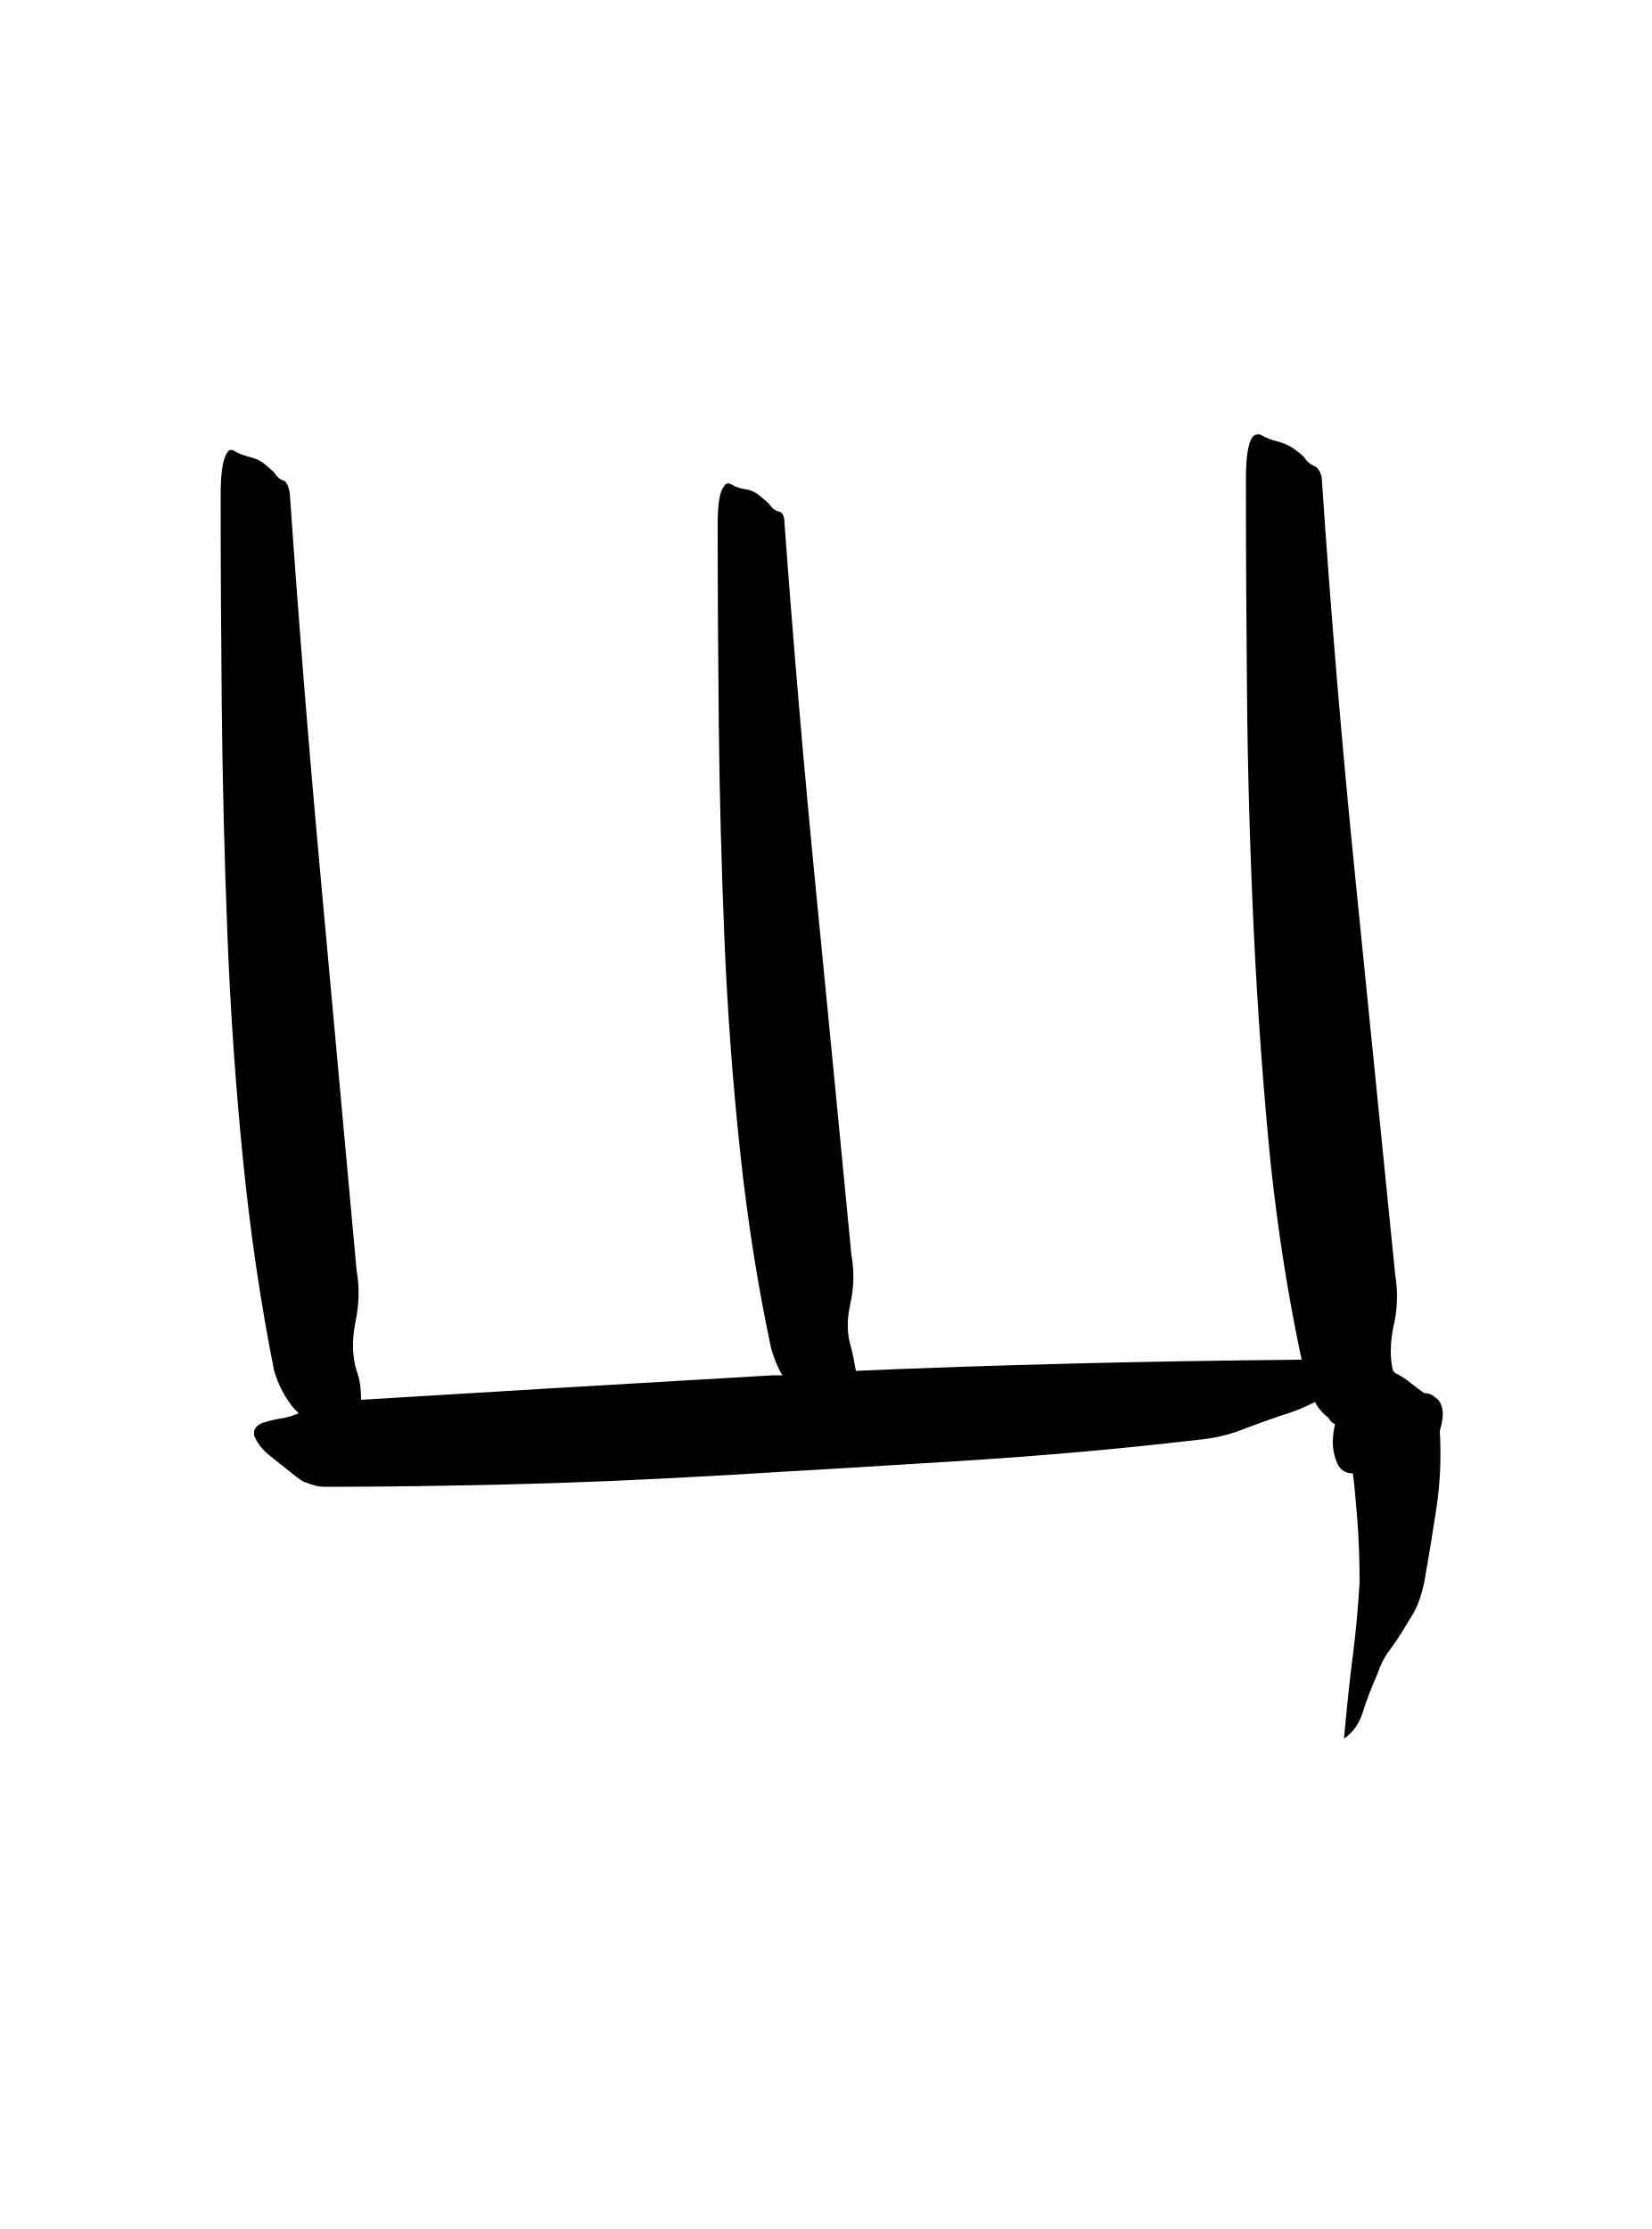
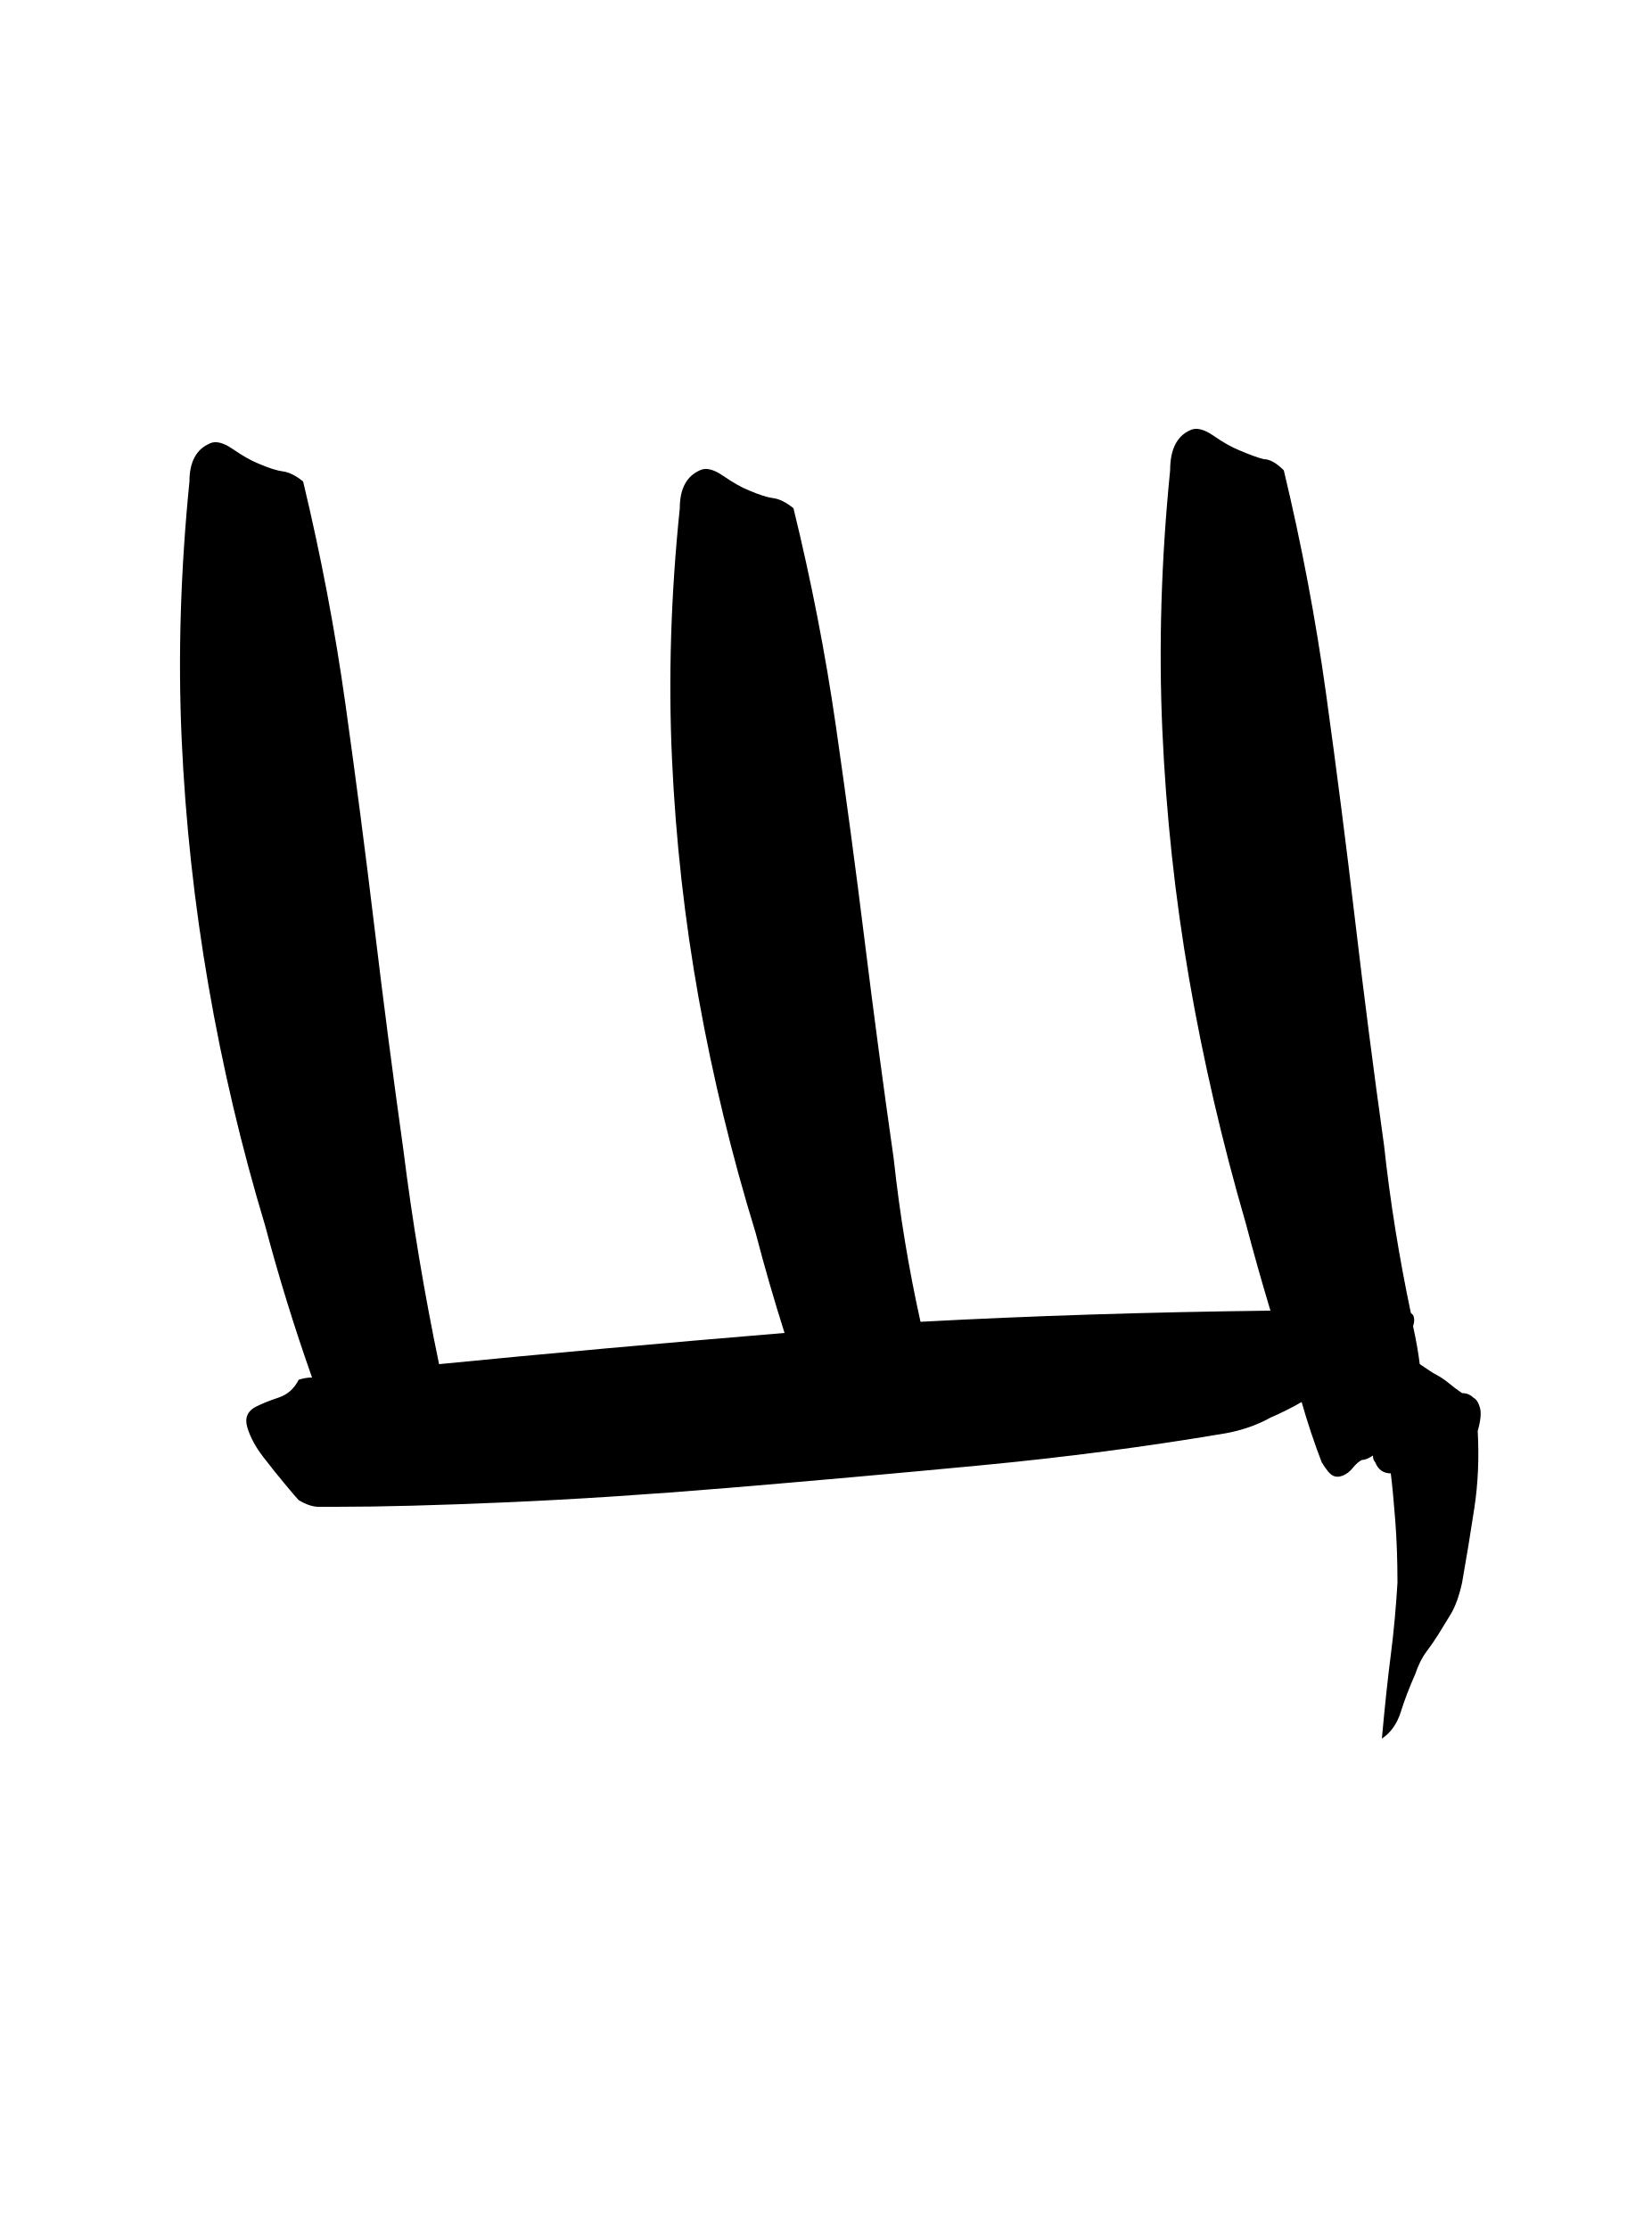
<svg xmlns="http://www.w3.org/2000/svg" viewBox="-50 -650 741 1000">
  <g transform="scale(1,-1)">
-     <path d="M558 257Q567 168 576 78Q578 66 575 54Q573 43 575 35Q575 35 576 34Q580 32 583.0 29.5Q586 27 589 25Q592 25 594 23Q596 22 597.0 18.5Q598 15 596 8Q597 -10 594.5 -26.5Q592 -43 589 -60Q587 -69 584.0 -74.0Q581 -79 578.5 -83.0Q576 -87 573.0 -91.0Q570 -95 568 -101Q564 -110 561.5 -118.0Q559 -126 553 -130Q555 -108 557.0 -92.5Q559 -77 560 -60Q560 -45 559.0 -32.0Q558 -19 557 -11Q552 -11 550.0 -6.5Q548 -2 548 3Q548 7 549 11Q547 12 546 14Q542 17 540 21Q532 17 525 15Q516 12 507.0 8.5Q498 5 487 4Q436 -2 380.0 -5.5Q324 -9 272.0 -12.0Q220 -15 176.0 -16.0Q132 -17 104 -17H95Q92 -17 87 -15Q86 -15 81.0 -11.0Q76 -7 71.0 -3.0Q66 1 64 6Q64 7 64 8Q65 11 69 12Q72 13 78 14Q82 15 84 16Q83 17 82 18Q76 25 73 35Q64 80 59.0 130.0Q54 180 52.0 231.5Q50 283 49.5 333.0Q49 383 49 428Q49 443 52 447Q53 449 55.5 447.5Q58 446 62.0 445.0Q66 444 68.5 442.0Q71 440 73 438Q75 435 77.0 434.5Q79 434 80 429Q86 342 94.0 255.0Q102 168 110 80Q112 69 109.5 57.0Q107 45 110 35Q112 30 112 22Q193 27 297 33Q299 33 301 33Q298 38 296 45Q287 87 282.0 134.0Q277 181 275.0 229.5Q273 278 272.5 325.0Q272 372 272 415Q272 429 275 432Q276 434 278.5 432.5Q281 431 284.5 430.5Q288 430 291.0 427.5Q294 425 295 424Q297 421 299.5 420.5Q302 420 302 415Q308 333 316.0 251.5Q324 170 332 87Q334 76 331.5 65.0Q329 54 332 45Q333 41 334 35Q427 39 534 40Q525 82 520 129Q515 180 512.5 233.0Q510 286 509.5 337.5Q509 389 509 435Q509 450 512 454Q514 456 516.5 454.5Q519 453 523.0 452.0Q527 451 530.0 449.0Q533 447 535 445Q537 442 539.5 441.0Q542 440 543 436Q549 346 558 257Z" />
+     <path d="M517 444Q521 444 526 439Q538 389 545.0 338.5Q552 288 558.0 237.0Q564 186 571 136Q575 99 583 61Q583 61 584 60Q585 58 584 55Q586 46 587 38Q590 36 593 34Q597 32 600.0 29.5Q603 27 606 25Q609 25 611 23Q613 22 614.0 18.5Q615 15 613 8Q614 -10 611.5 -26.5Q609 -43 606 -60Q604 -69 601.0 -74.0Q598 -79 595.5 -83.0Q593 -87 590.0 -91.0Q587 -95 585 -101Q581 -110 578.5 -118.0Q576 -126 570 -130Q572 -108 574.0 -92.5Q576 -77 577 -60Q577 -45 576.0 -32.0Q575 -19 574 -11Q569 -11 567 -6Q566 -5 566 -3Q563 -5 561 -5Q559 -6 557.0 -8.5Q555 -11 552.5 -12.0Q550 -13 548.0 -12.0Q546 -11 543 -6Q538 7 534 21Q527 17 520 14Q511 9 500 7Q447 -2 389.0 -7.5Q331 -13 277.0 -17.5Q223 -22 177.0 -24.0Q131 -26 101 -26H93Q89 -26 84 -23Q83 -22 78.0 -16.0Q73 -10 68.0 -3.5Q63 3 61.0 9.5Q59 16 65 19Q69 21 75.0 23.0Q81 25 84 31Q87 32 90 32Q78 66 69 100Q53 153 43.5 208.0Q34 263 31.5 318.5Q29 374 35 434Q35 447 44 451Q48 453 54.5 448.5Q61 444 66 442Q73 439 77.0 438.5Q81 438 86 434Q98 384 105.0 334.0Q112 284 118.0 234.0Q124 184 131 134Q137 86 147 38Q218 45 302 52Q295 74 289 97Q273 149 263.5 202.0Q254 255 251.5 309.5Q249 364 255 422Q255 435 264 439Q268 441 274.5 436.5Q281 432 286 430Q293 427 297.0 426.5Q301 426 306 422Q318 373 325.0 324.5Q332 276 338.0 227.5Q344 179 351 130Q355 93 363 57Q437 61 520 62Q514 82 509 101Q493 156 483.5 211.0Q474 266 471.5 322.5Q469 379 475 439Q475 453 484 457Q488 459 494.5 454.5Q501 450 506 448Q513 445 517 444Z" />
  </g>
</svg>
